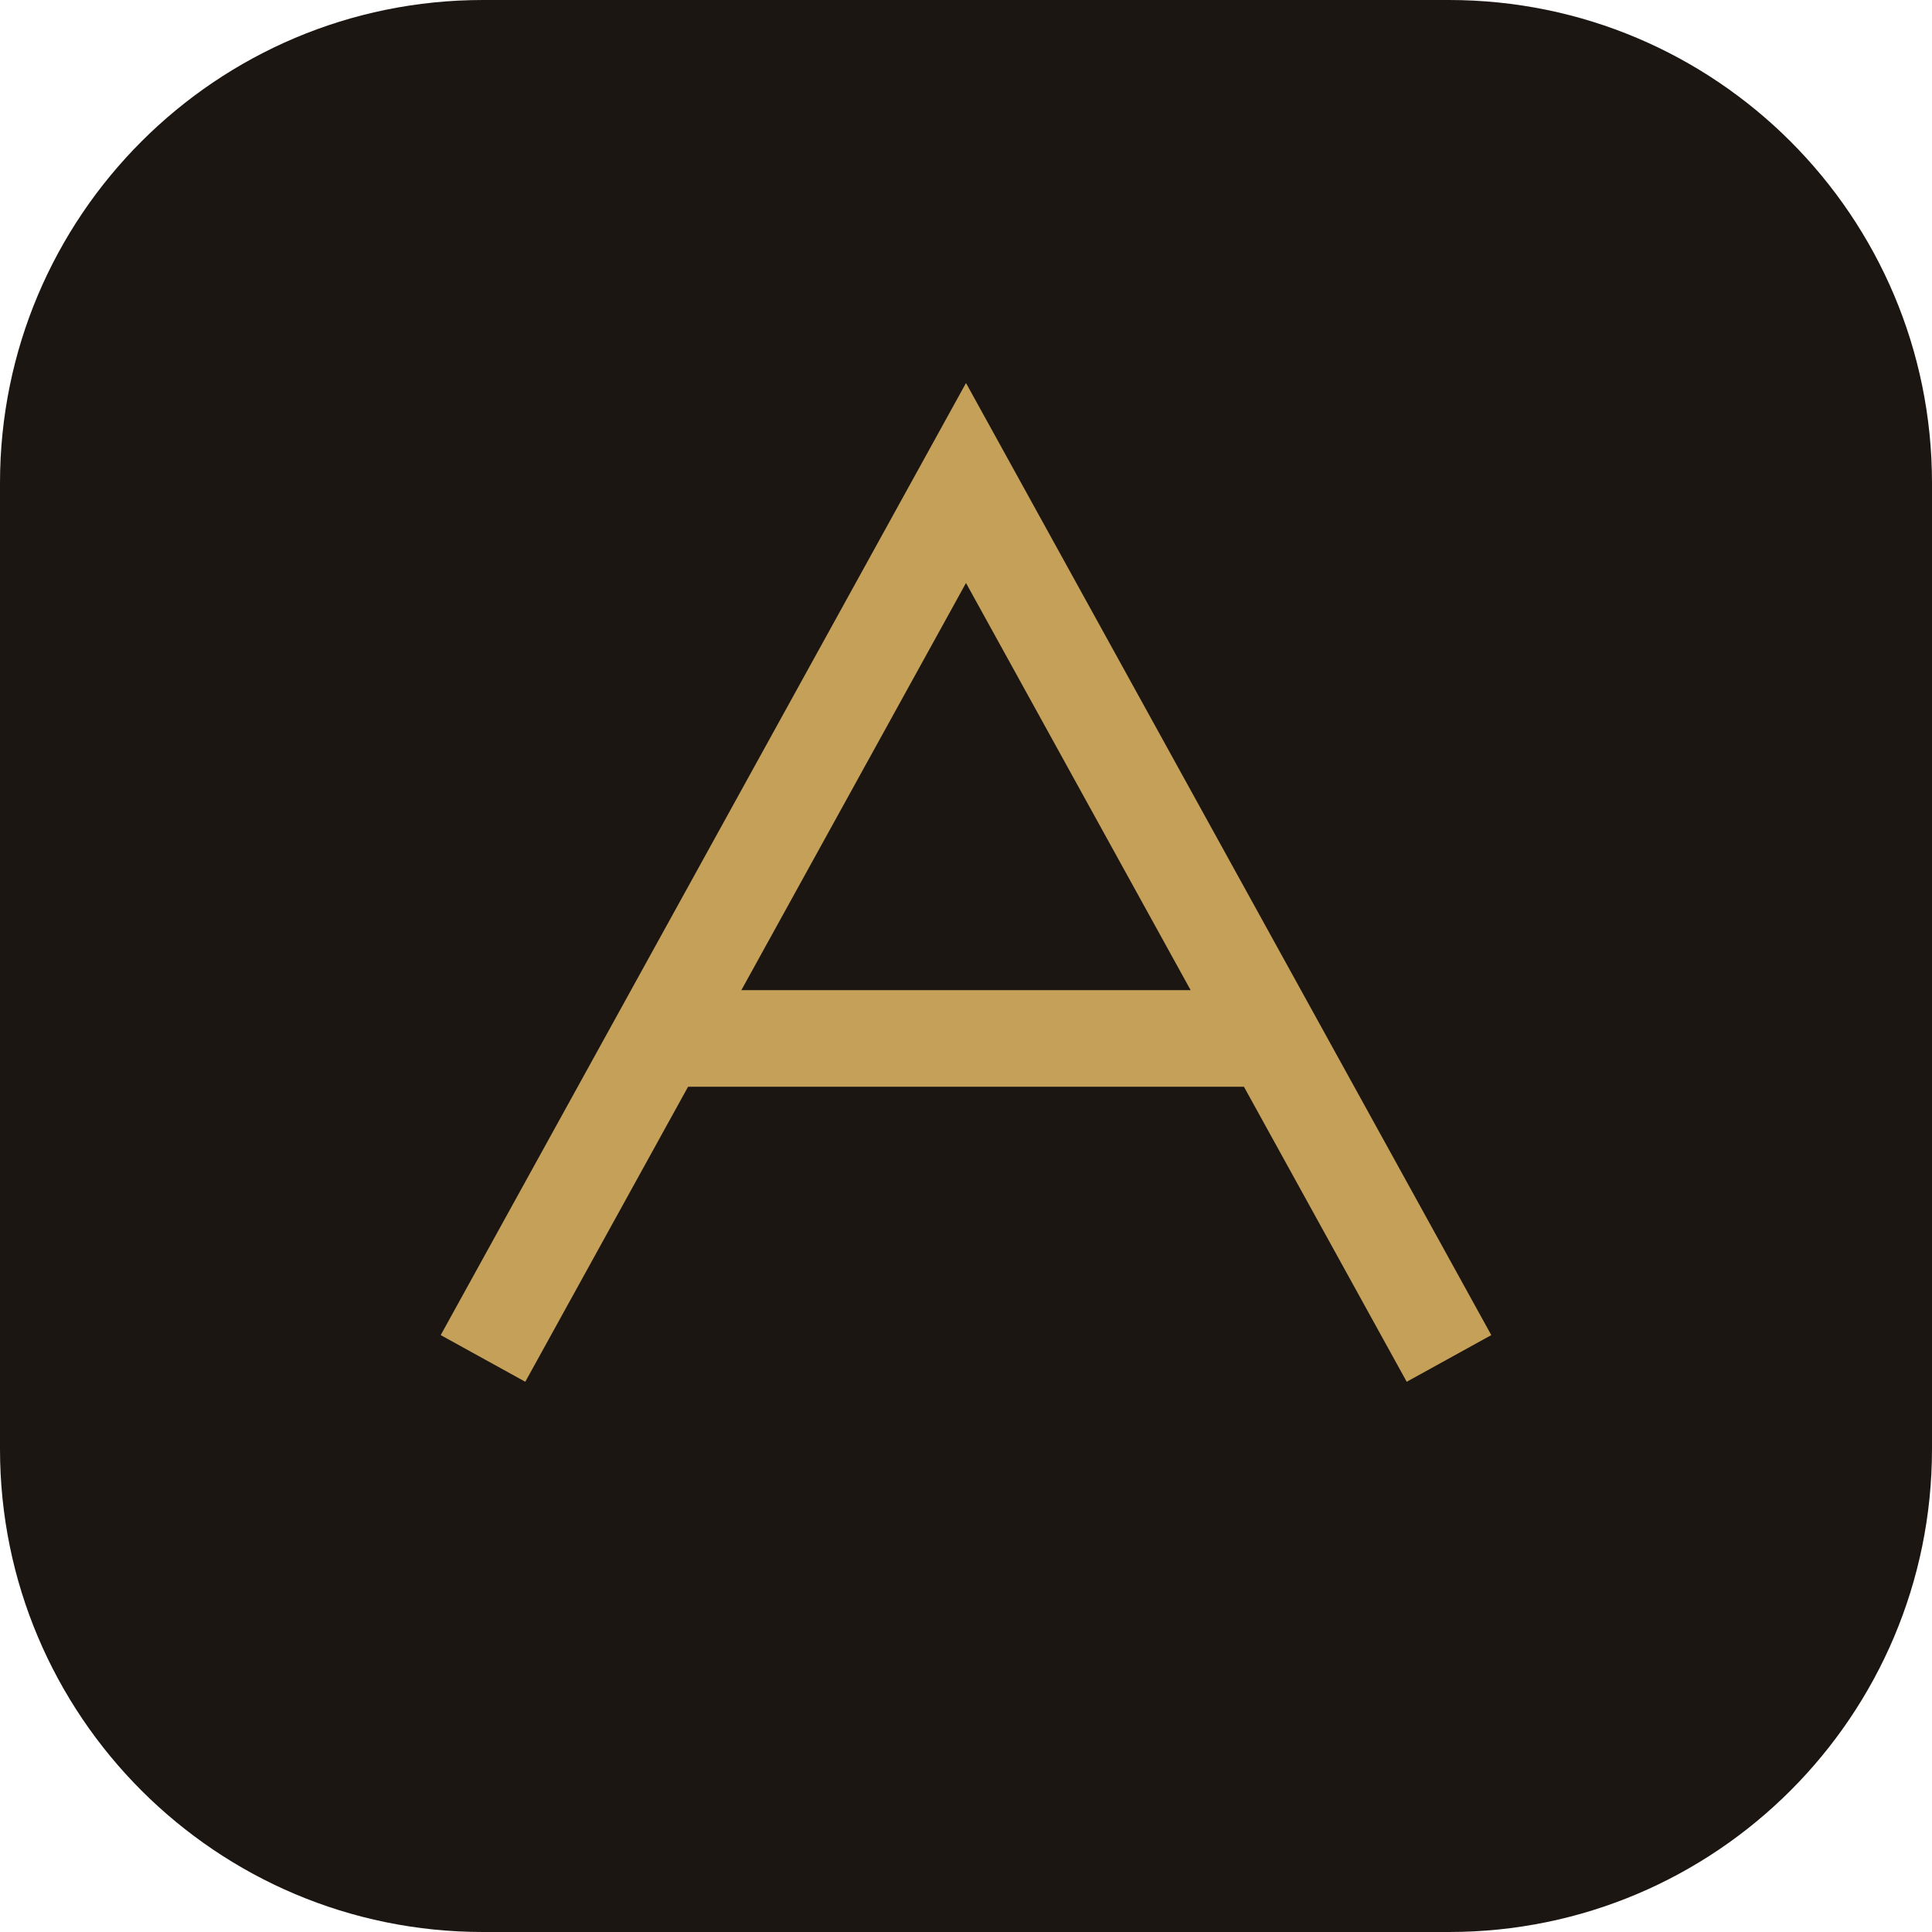
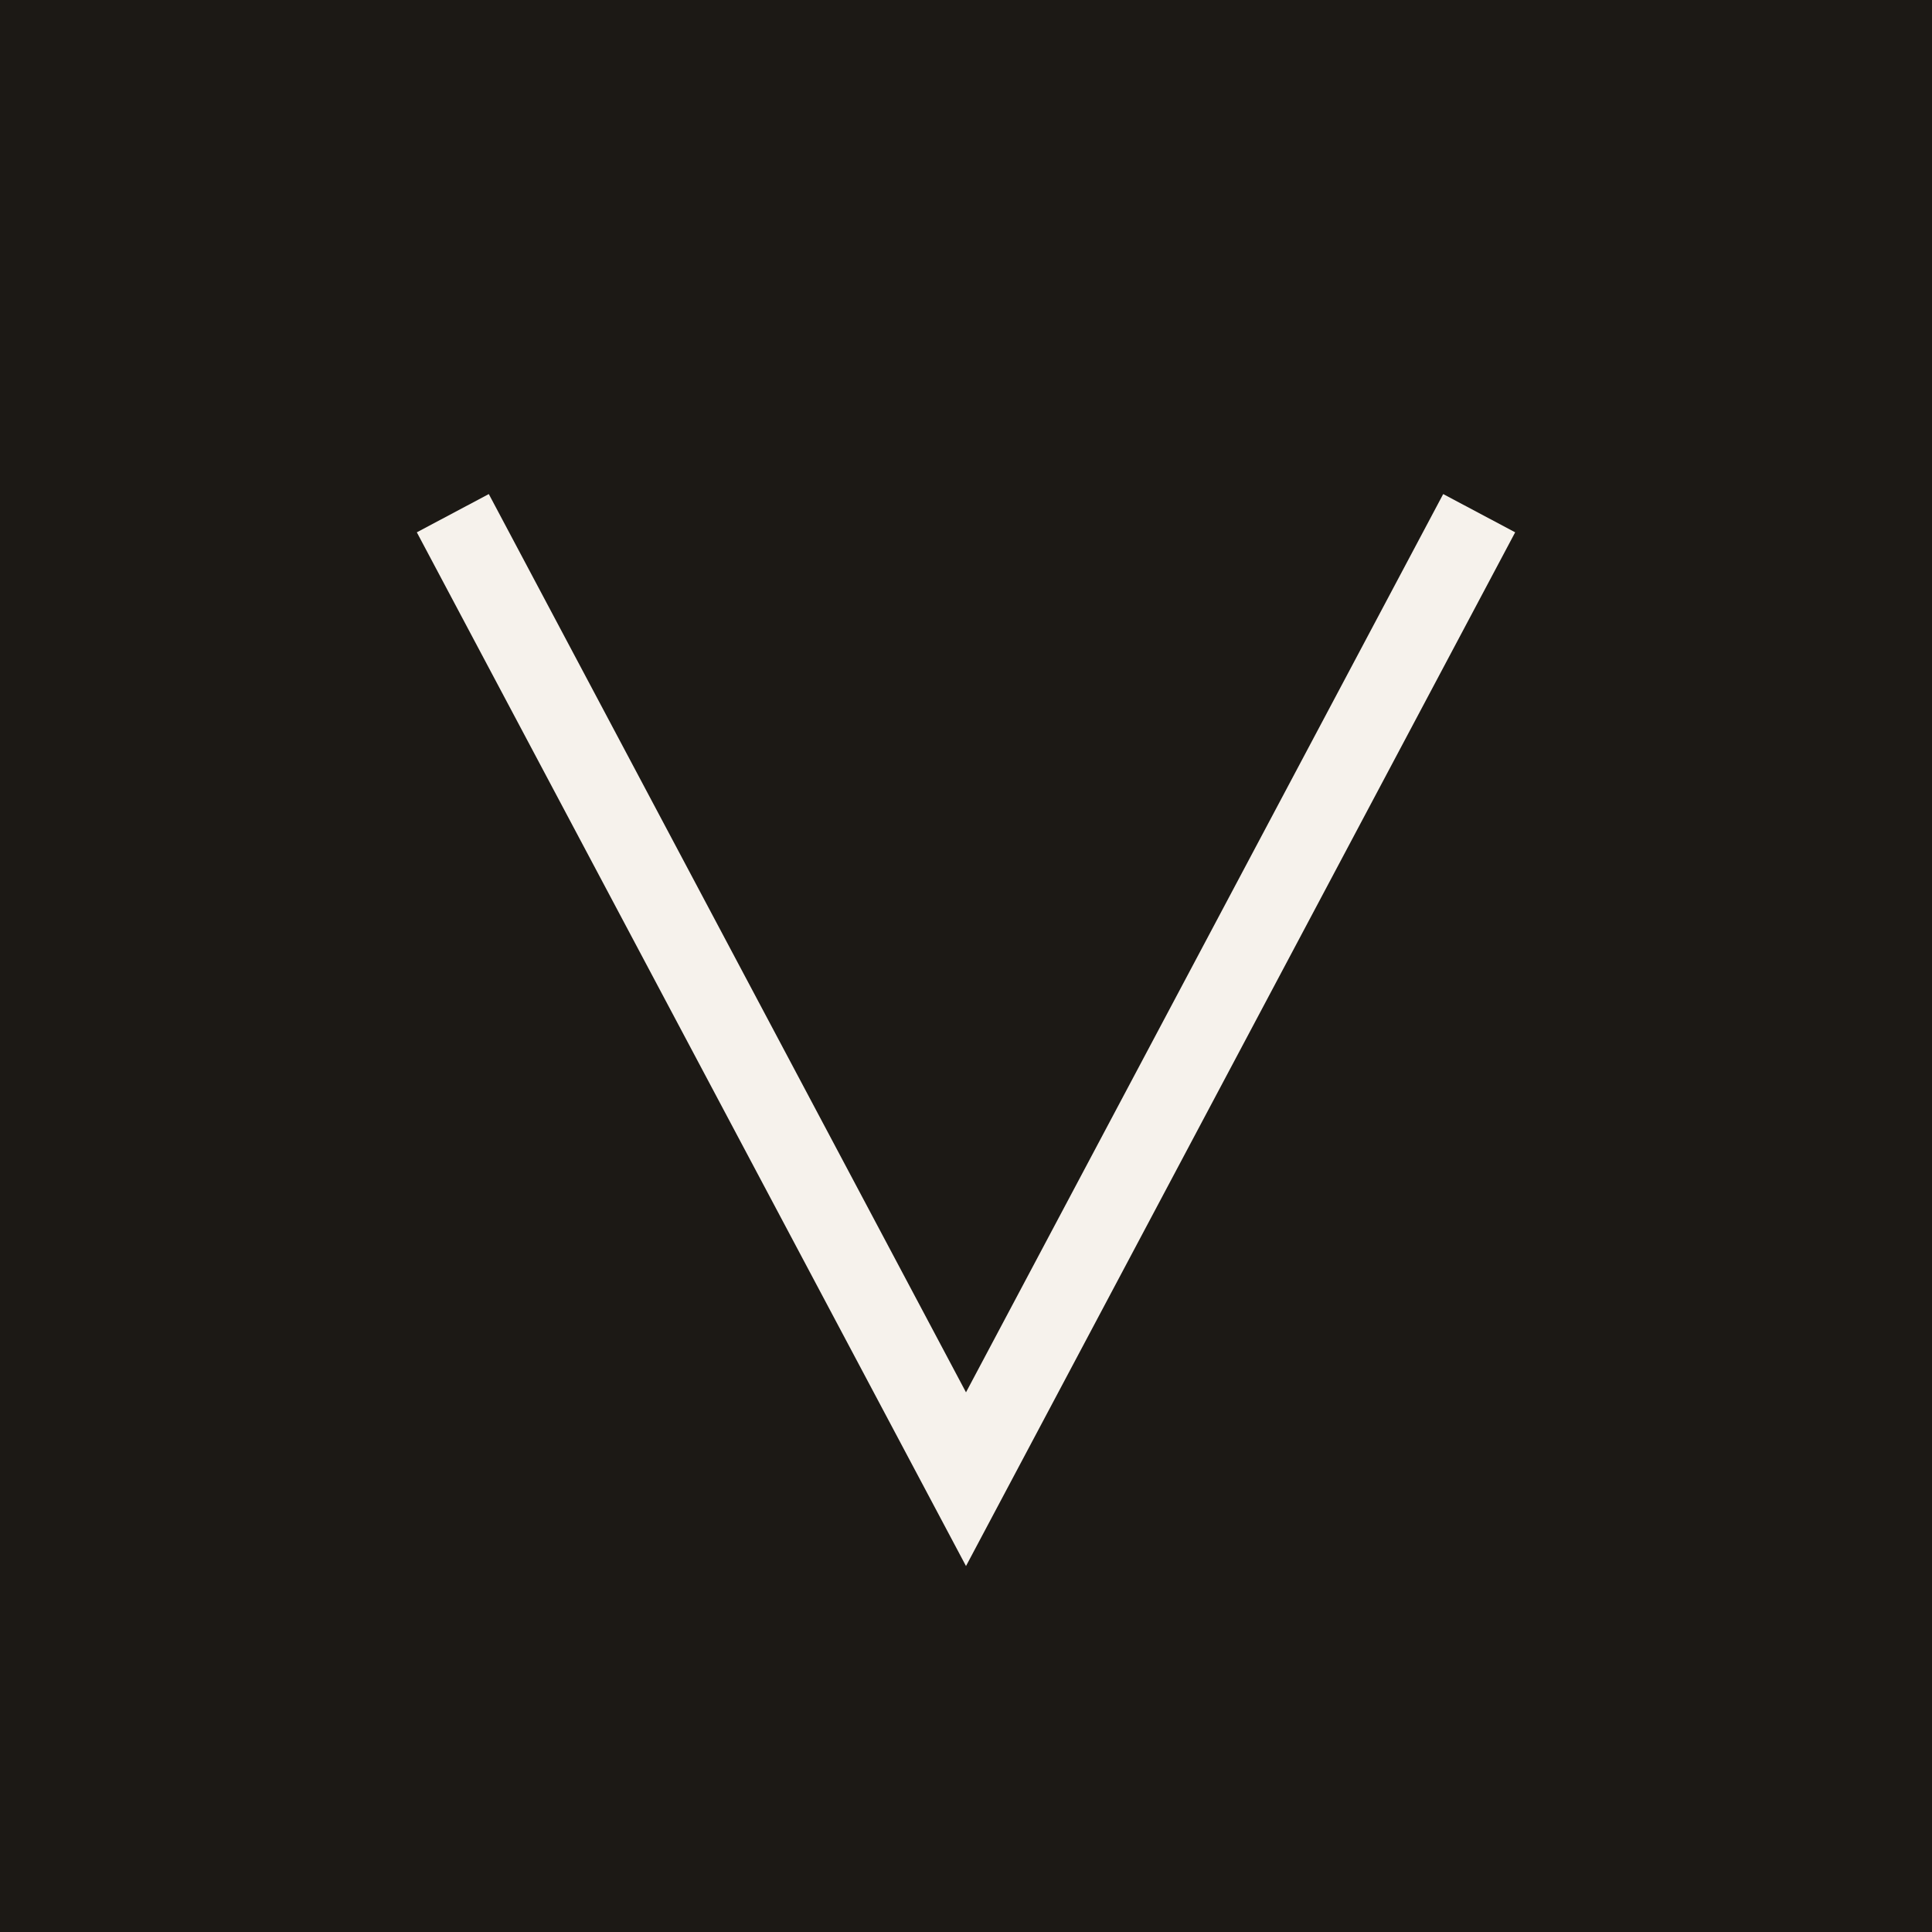
- <svg xmlns="http://www.w3.org/2000/svg" viewBox="0 0 32 32" fill="none">
-   <rect width="32" height="32" rx="8" fill="#1C1612" />
-   <path d="M8 22.5 16 8l8 14.5" stroke="#C5A059" stroke-width="1.6" />
-   <path d="M11.2 17.2h9.6" stroke="#C5A059" stroke-width="1.6" />
+ <svg xmlns="http://www.w3.org/2000/svg" viewBox="0 0 32 32">
+   <rect width="32" height="32" fill="#1C1915" />
+   <path d="M7.5 8.5 16 24.5 24.5 8.5" fill="none" stroke="#F6F2EC" stroke-width="1.35" stroke-linejoin="miter" />
</svg>
